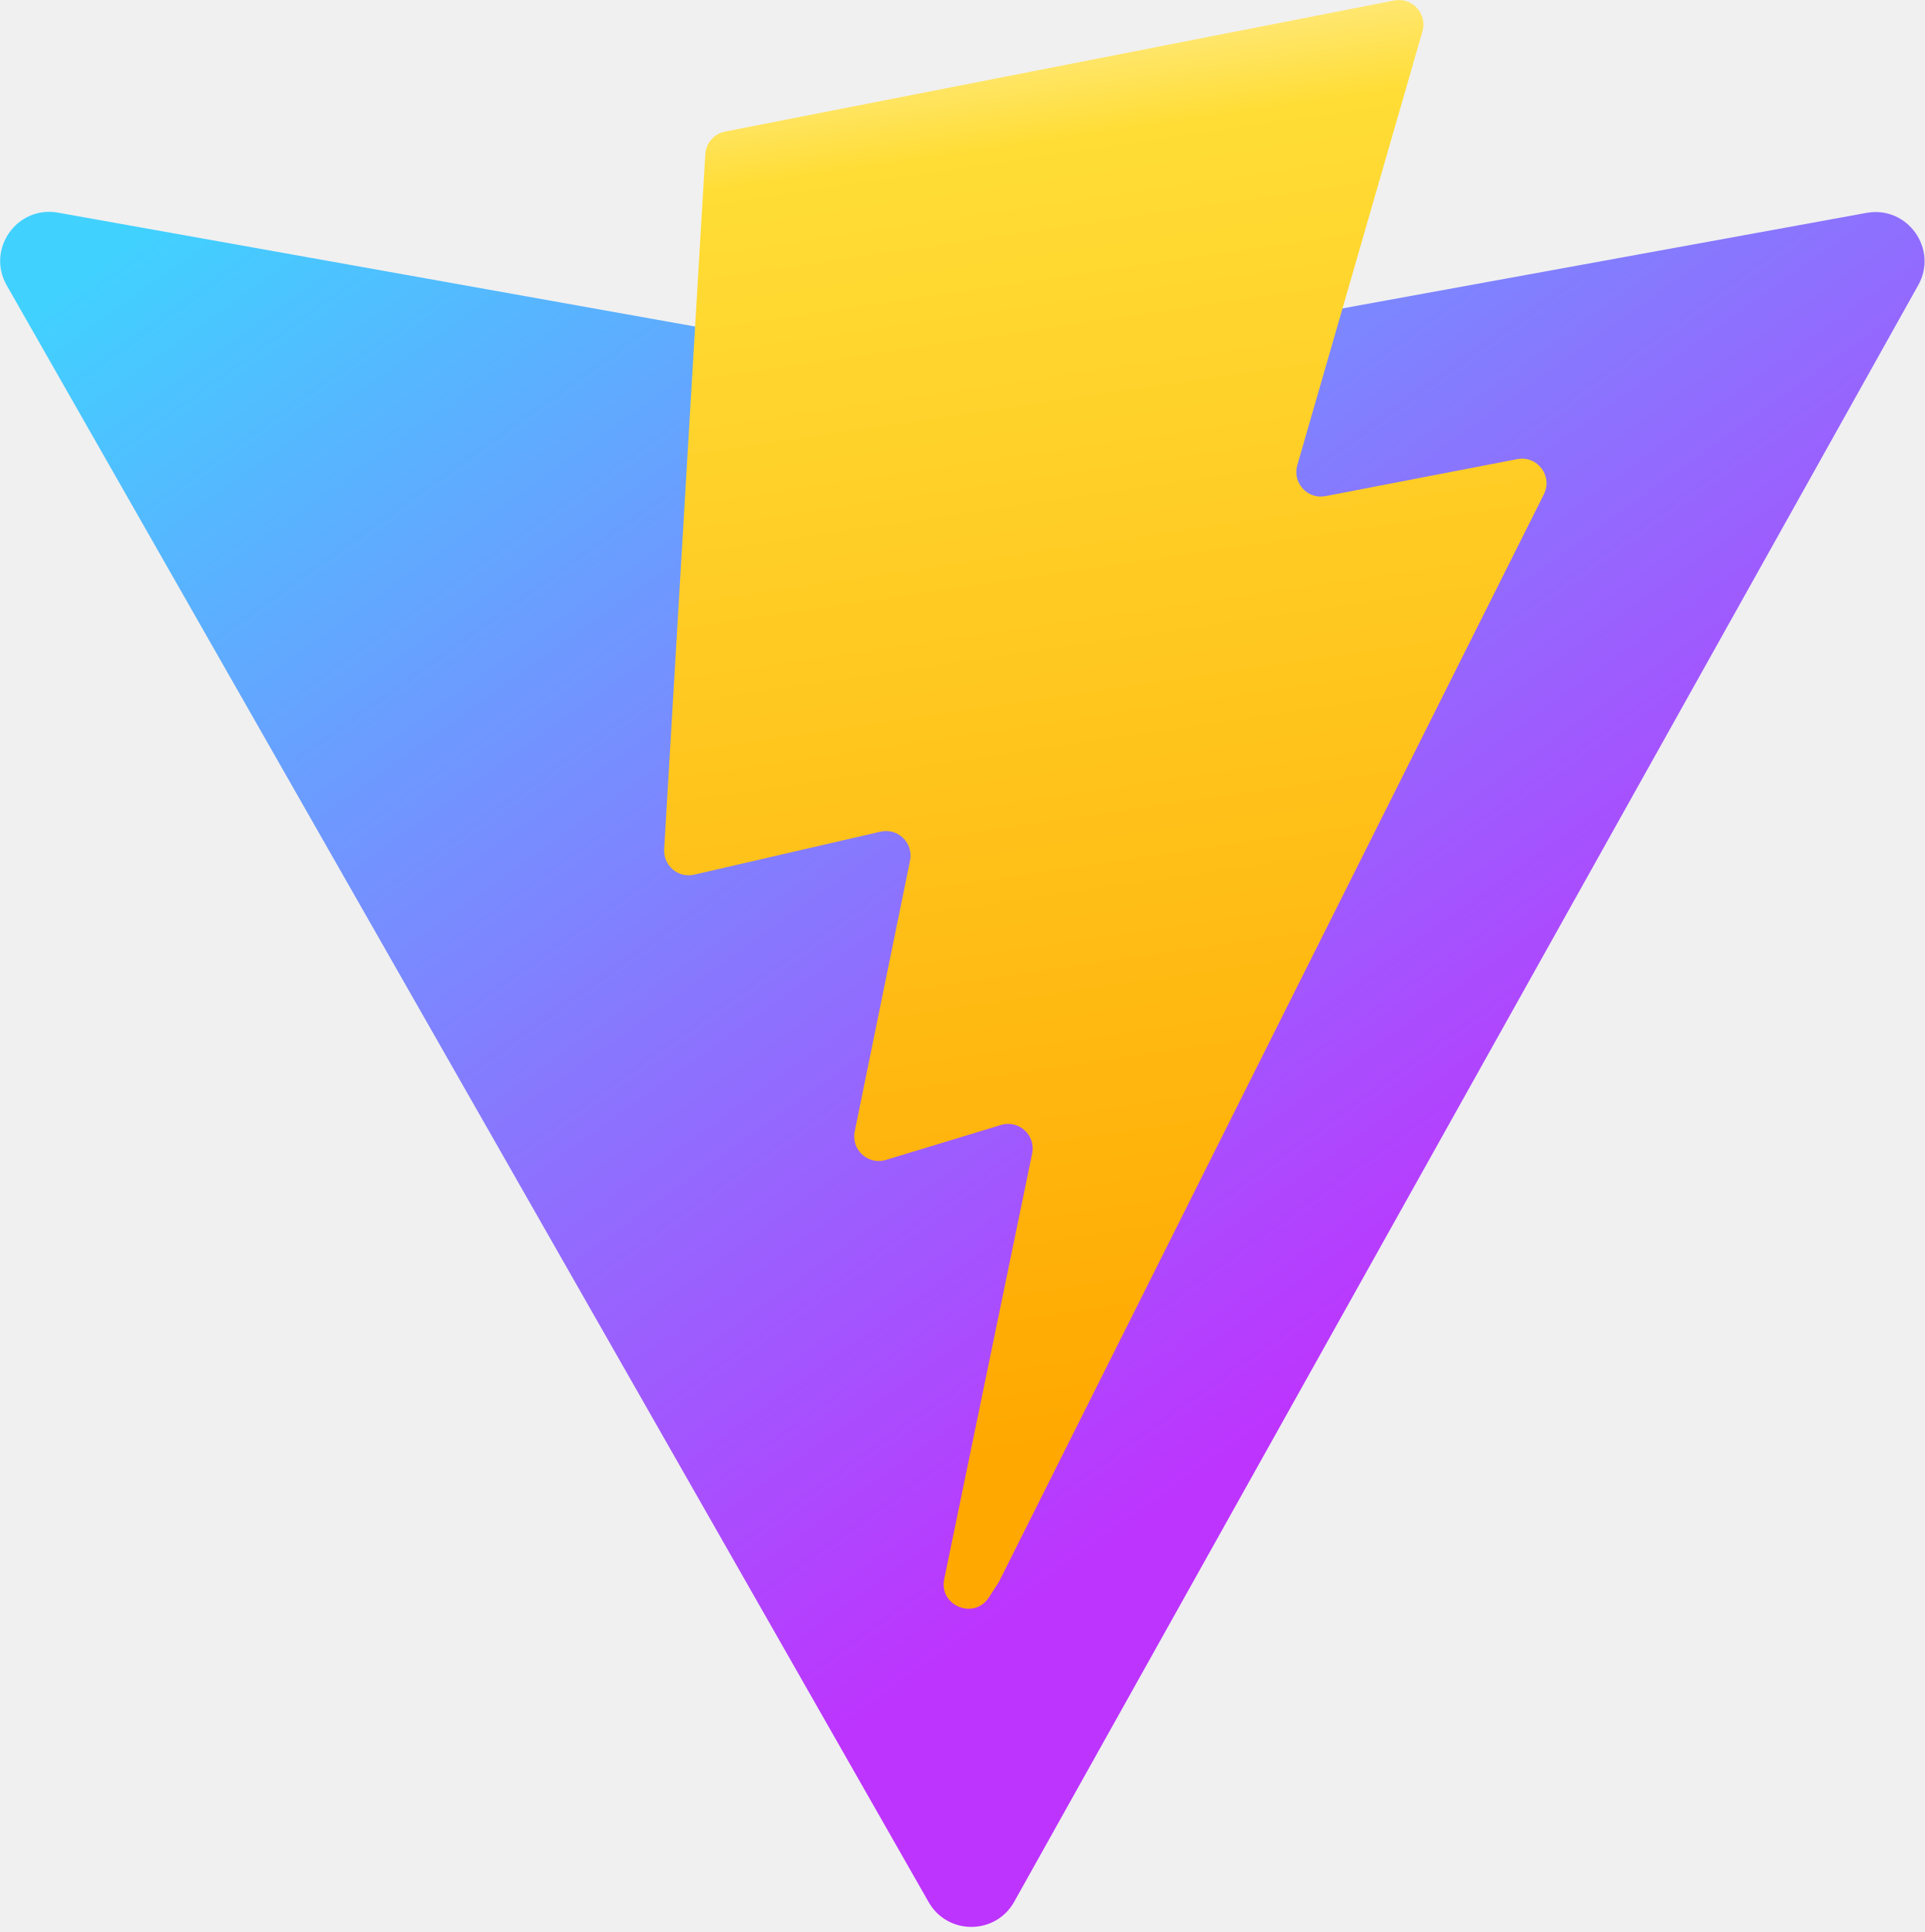
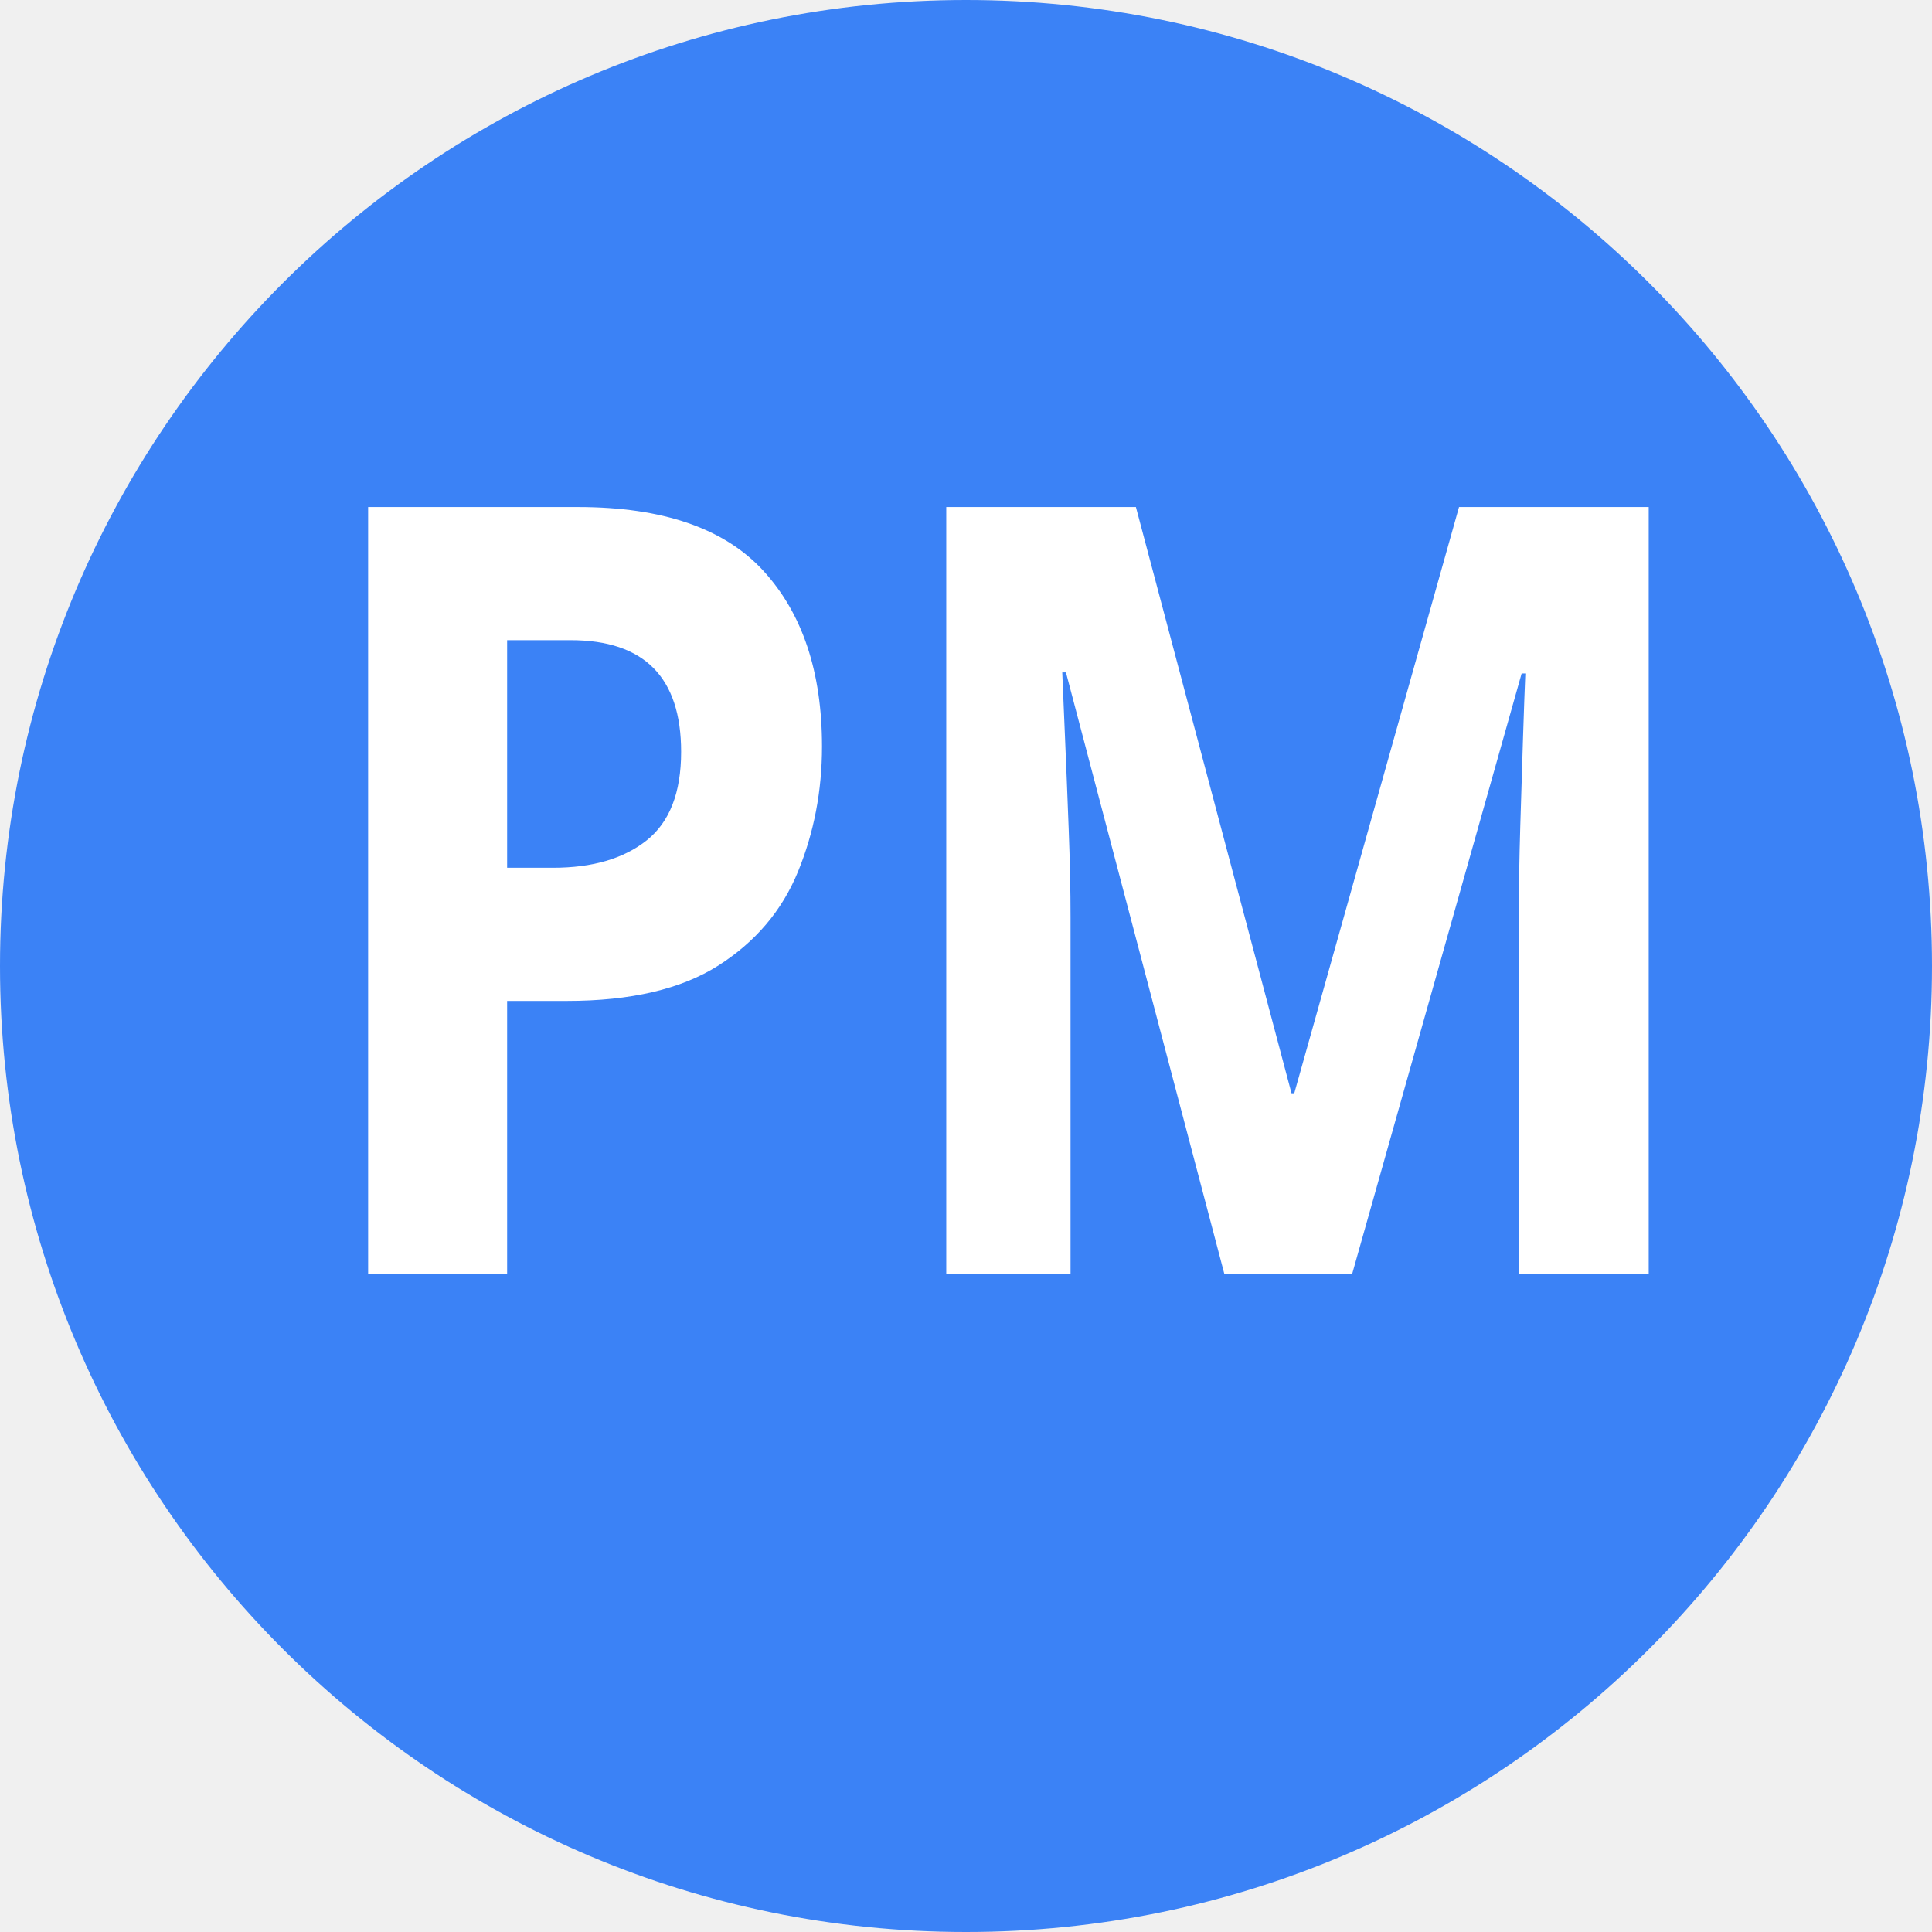
- <svg xmlns="http://www.w3.org/2000/svg" aria-hidden="true" role="img" class="iconify iconify--logos" width="31.88" height="32" preserveAspectRatio="xMidYMid meet" viewBox="0 0 256 257">
-   <defs>
-     <linearGradient id="IconifyId1813088fe1fbc01fb466" x1="-.828%" x2="57.636%" y1="7.652%" y2="78.411%">
-       <stop offset="0%" stop-color="#41D1FF" />
-       <stop offset="100%" stop-color="#BD34FE" />
-     </linearGradient>
-     <linearGradient id="IconifyId1813088fe1fbc01fb467" x1="43.376%" x2="50.316%" y1="2.242%" y2="89.03%">
-       <stop offset="0%" stop-color="#FFEA83" />
-       <stop offset="8.333%" stop-color="#FFDD35" />
-       <stop offset="100%" stop-color="#FFA800" />
-     </linearGradient>
-   </defs>
-   <path fill="url(#IconifyId1813088fe1fbc01fb466)" d="M255.153 37.938L134.897 252.976c-2.483 4.44-8.862 4.466-11.382.048L.875 37.958c-2.746-4.814 1.371-10.646 6.827-9.67l120.385 21.517a6.537 6.537 0 0 0 2.322-.004l117.867-21.483c5.438-.991 9.574 4.796 6.877 9.62Z" />
-   <path fill="url(#IconifyId1813088fe1fbc01fb467)" d="M185.432.063L96.44 17.501a3.268 3.268 0 0 0-2.634 3.014l-5.474 92.456a3.268 3.268 0 0 0 3.997 3.378l24.777-5.718c2.318-.535 4.413 1.507 3.936 3.838l-7.361 36.047c-.495 2.426 1.782 4.5 4.151 3.78l15.304-4.649c2.372-.72 4.652 1.36 4.15 3.788l-11.698 56.621c-.732 3.542 3.979 5.473 5.943 2.437l1.313-2.028l72.516-144.72c1.215-2.423-.88-5.186-3.54-4.672l-25.505 4.922c-2.396.462-4.435-1.77-3.759-4.114l16.646-57.705c.677-2.35-1.37-4.583-3.769-4.113Z" />
+ <svg xmlns="http://www.w3.org/2000/svg" id="eXgDPsz1ISq1" viewBox="0 0 300 300" shape-rendering="geometricPrecision" text-rendering="geometricPrecision">
+   <ellipse rx="150" ry="150" transform="translate(150 150)" fill="#3b82f6" stroke-width="0" />
+   <text dx="0" dy="0" font-family="&quot;proxima nova&quot;" font-size="300" font-weight="700" transform="matrix(.476506 0 0 0.555732 44.29666 197.77)" fill="#fff" stroke-width="0">
+     <tspan y="0" font-weight="700" stroke-width="0">
+ PM
+ </tspan>
+   </text>
</svg>
